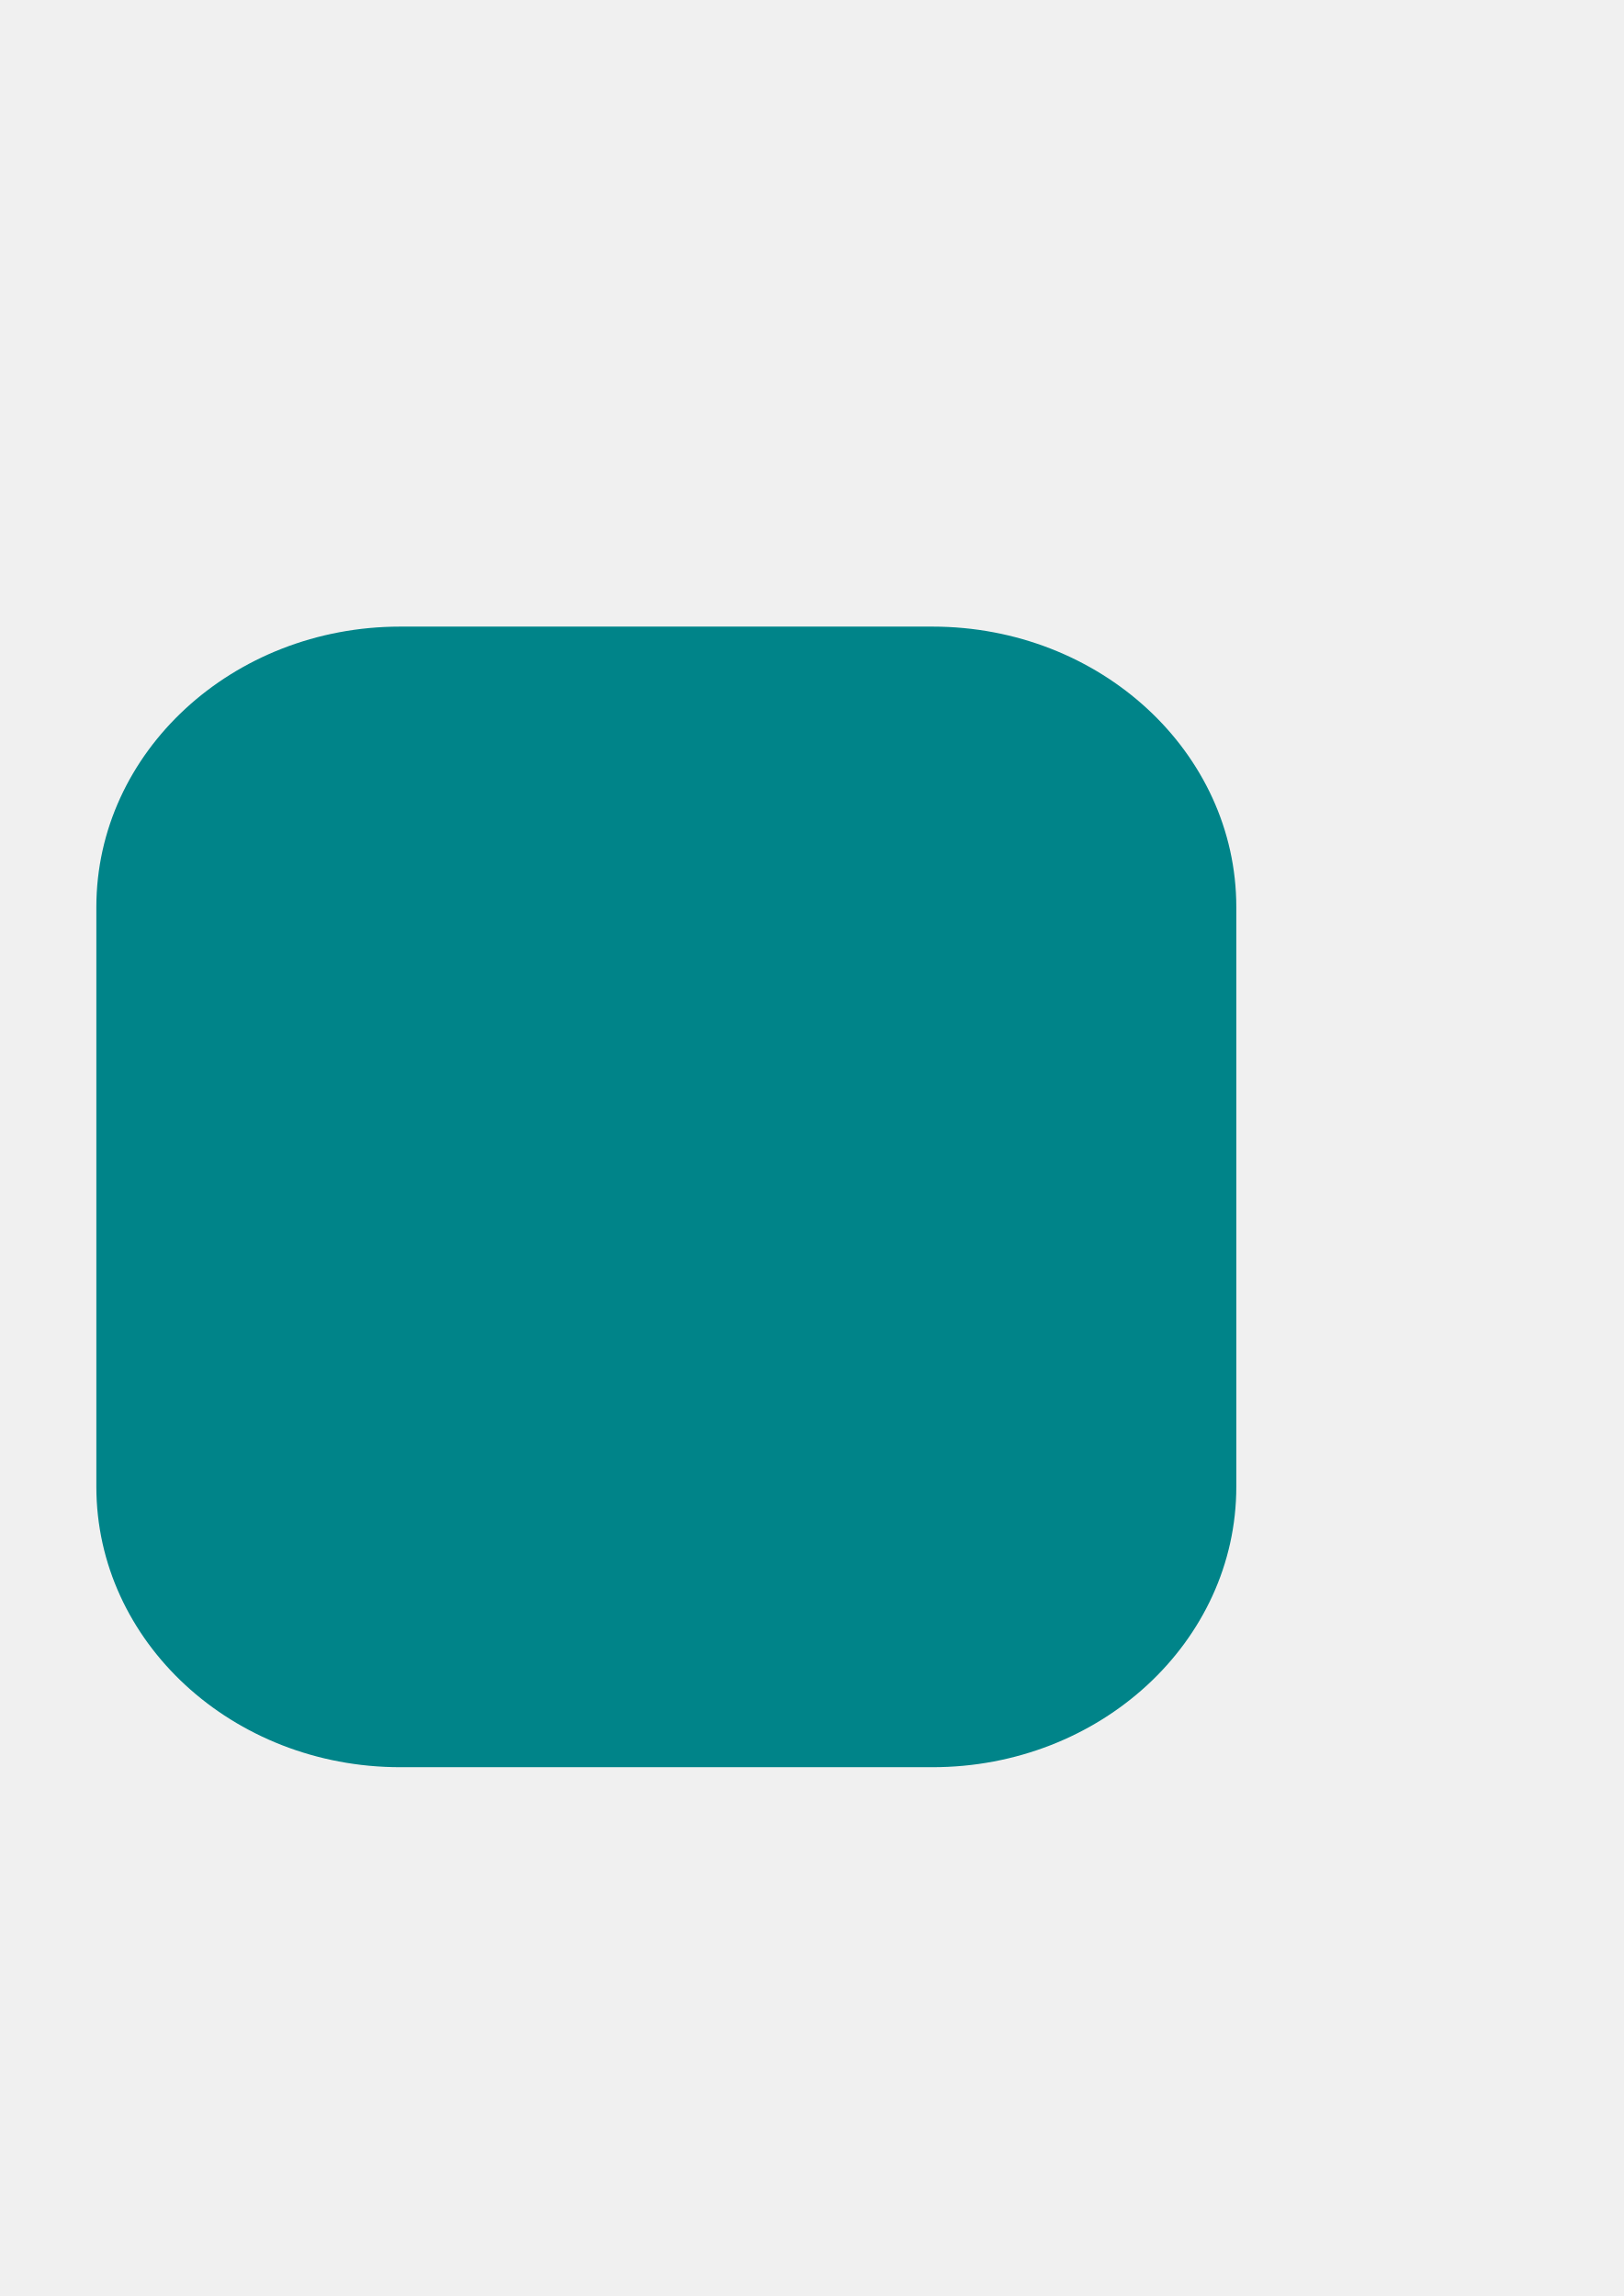
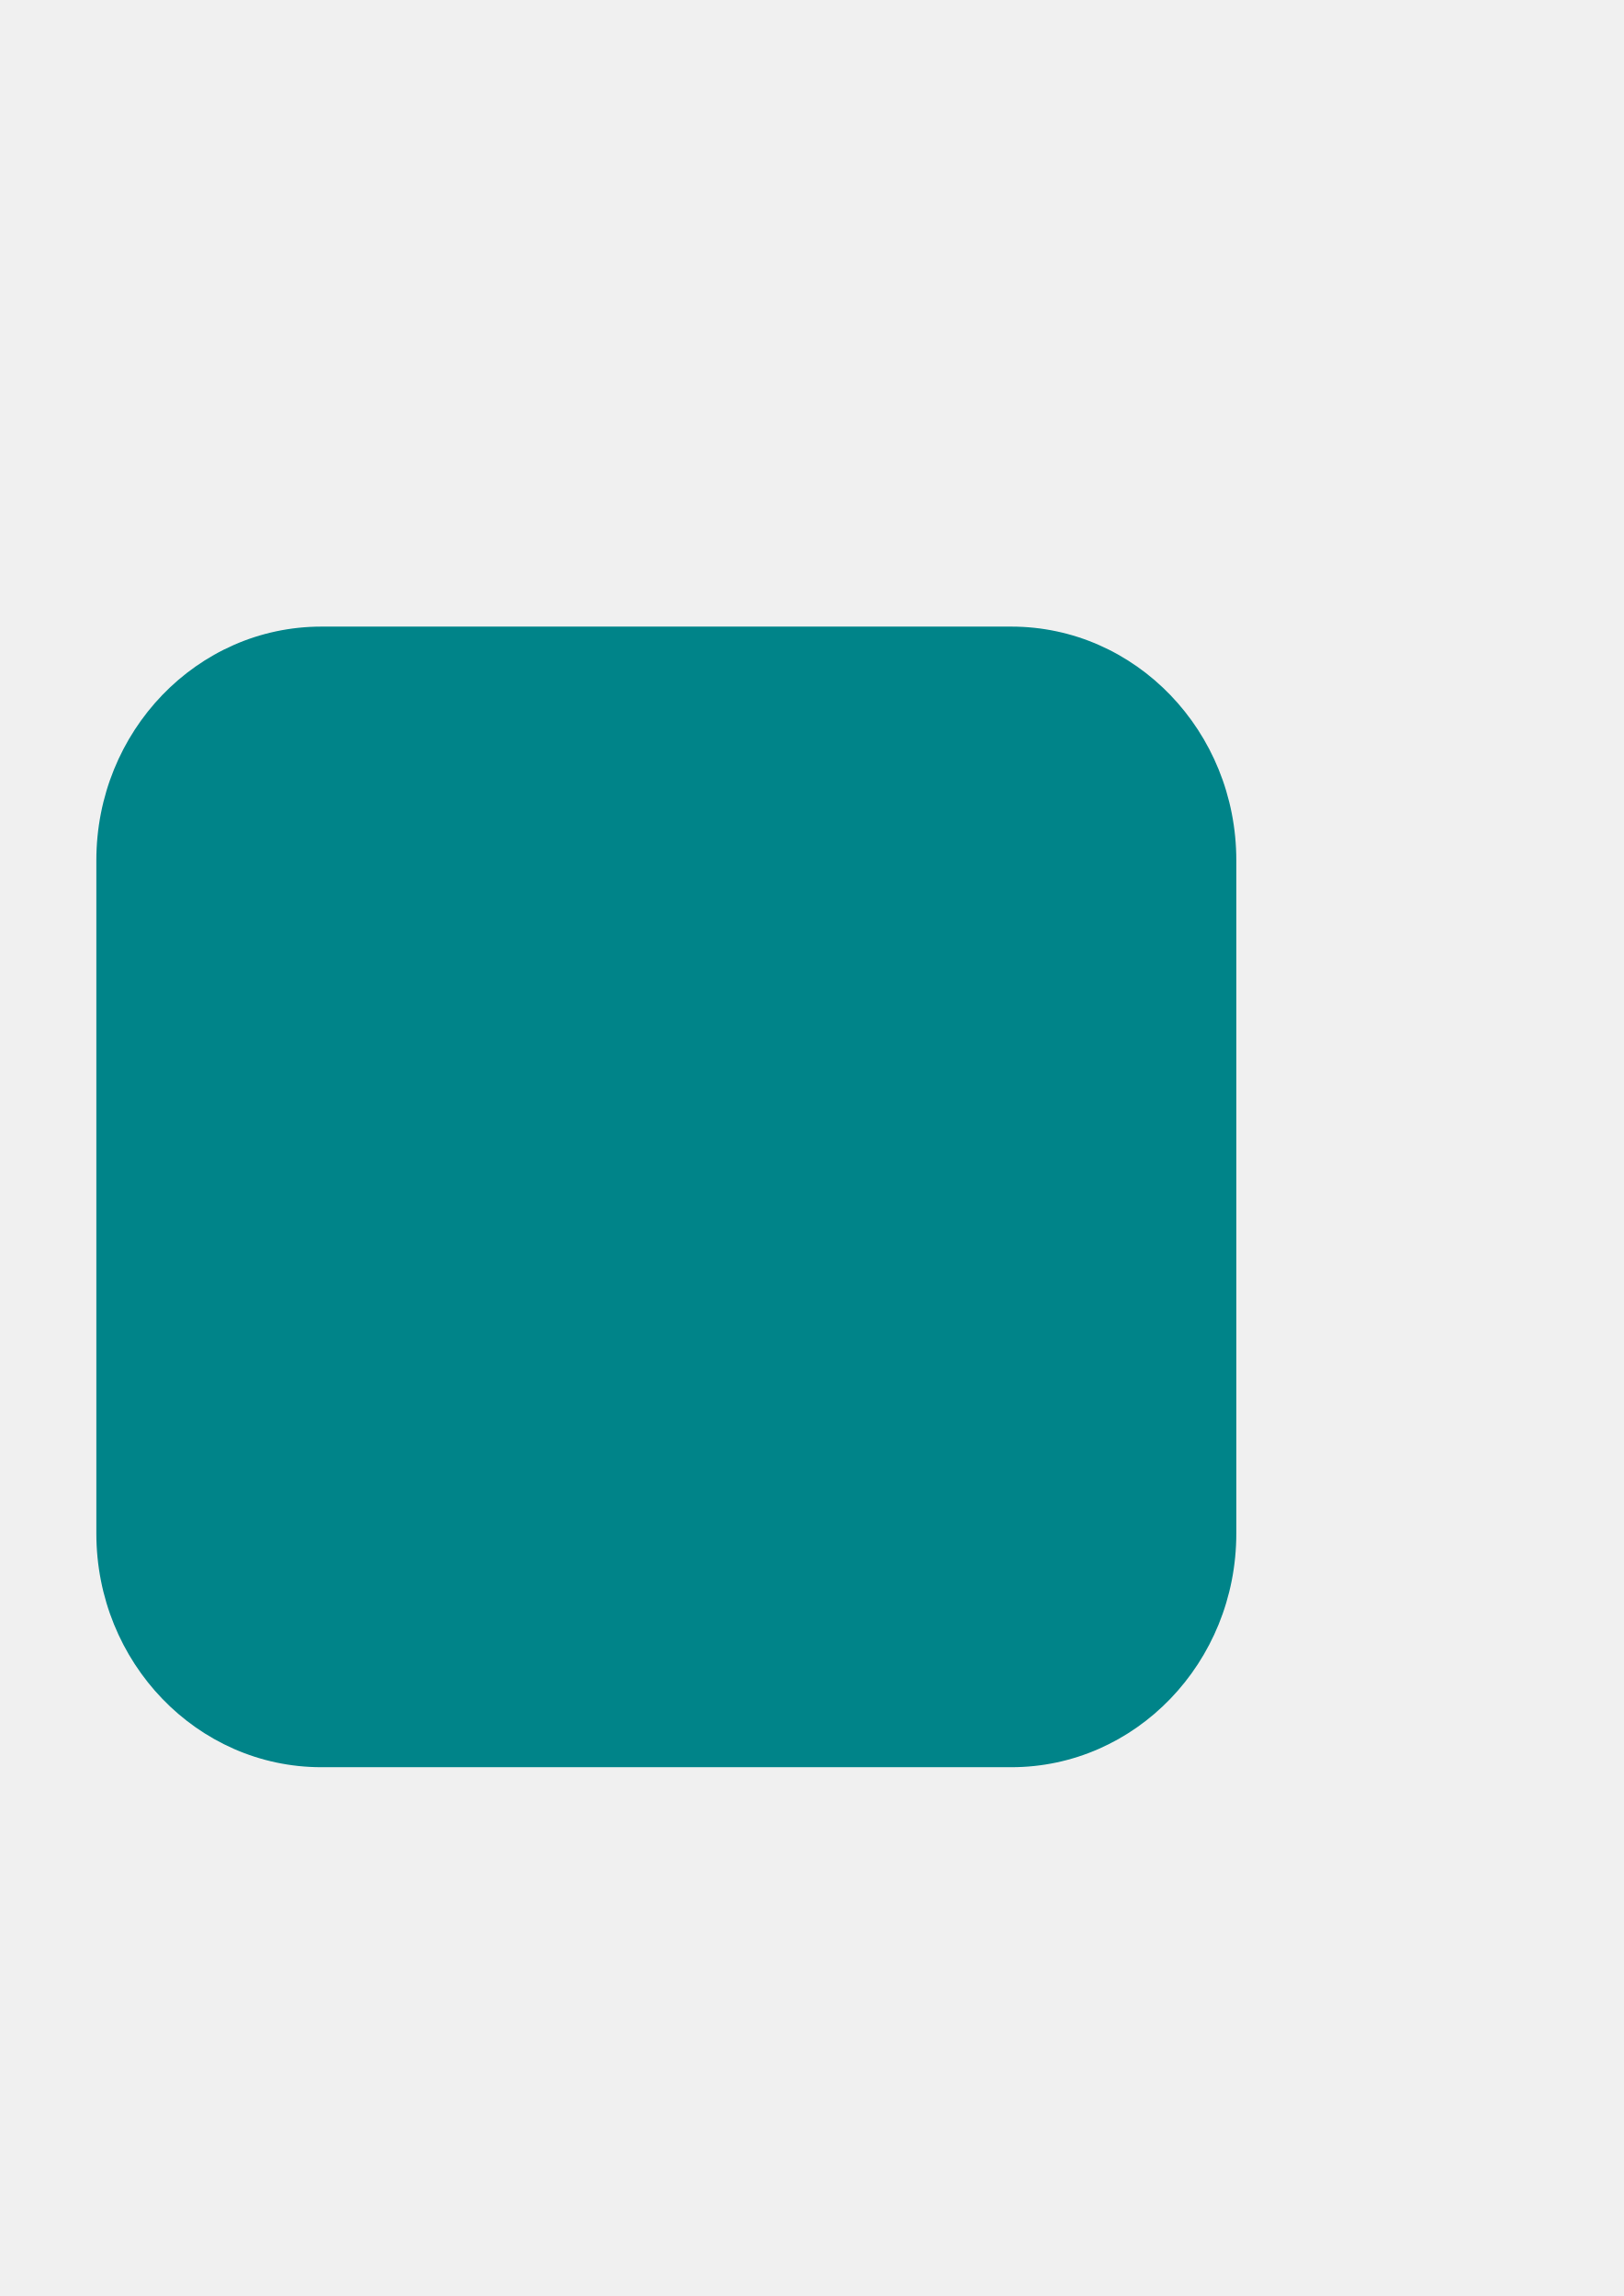
<svg xmlns="http://www.w3.org/2000/svg" width="210mm" height="297mm" viewBox="0 0 210 297" version="1.1" id="svg8">
  <defs id="defs2" />
  <g id="layer1">
-     <rect style="fill:#008489;fill-opacity:1;stroke:#000000;stroke-width:0.24;stroke-opacity:0" id="rect10" width="147.436" height="147.543" x="12.461" y="81.055" rx="39.31" ry="36.286" />
+     <rect style="fill:#008489;fill-opacity:1;stroke:#000000;stroke-width:0.24;stroke-opacity:0" id="rect10" width="147.436" height="147.543" x="12.461" y="81.055" rx="29.104" ry="30.238" />
    <flowRoot xml:space="preserve" id="flowRoot817" style="font-style:normal;font-variant:normal;font-weight:normal;font-stretch:normal;font-size:18.667px;line-height:1.25;font-family:Ubuntu;-inkscape-font-specification:Ubuntu;letter-spacing:0px;word-spacing:0px;fill:#ffffff;fill-opacity:1;stroke:none" transform="matrix(0.2928102,0,0,0.2645833,42.10859,14.81666)">
      <flowRegion id="flowRegion819" style="fill:#ffffff">
        <rect id="rect821" width="678.571" height="555.714" x="47.143" y="308.234" style="fill:#ffffff" />
      </flowRegion>
      <flowPara id="flowPara823" style="font-style:normal;font-variant:normal;font-weight:normal;font-stretch:normal;font-size:443.603px;font-family:'Grand Hotel';-inkscape-font-specification:'Grand Hotel';fill:#ffffff">S</flowPara>
    </flowRoot>
  </g>
</svg>
